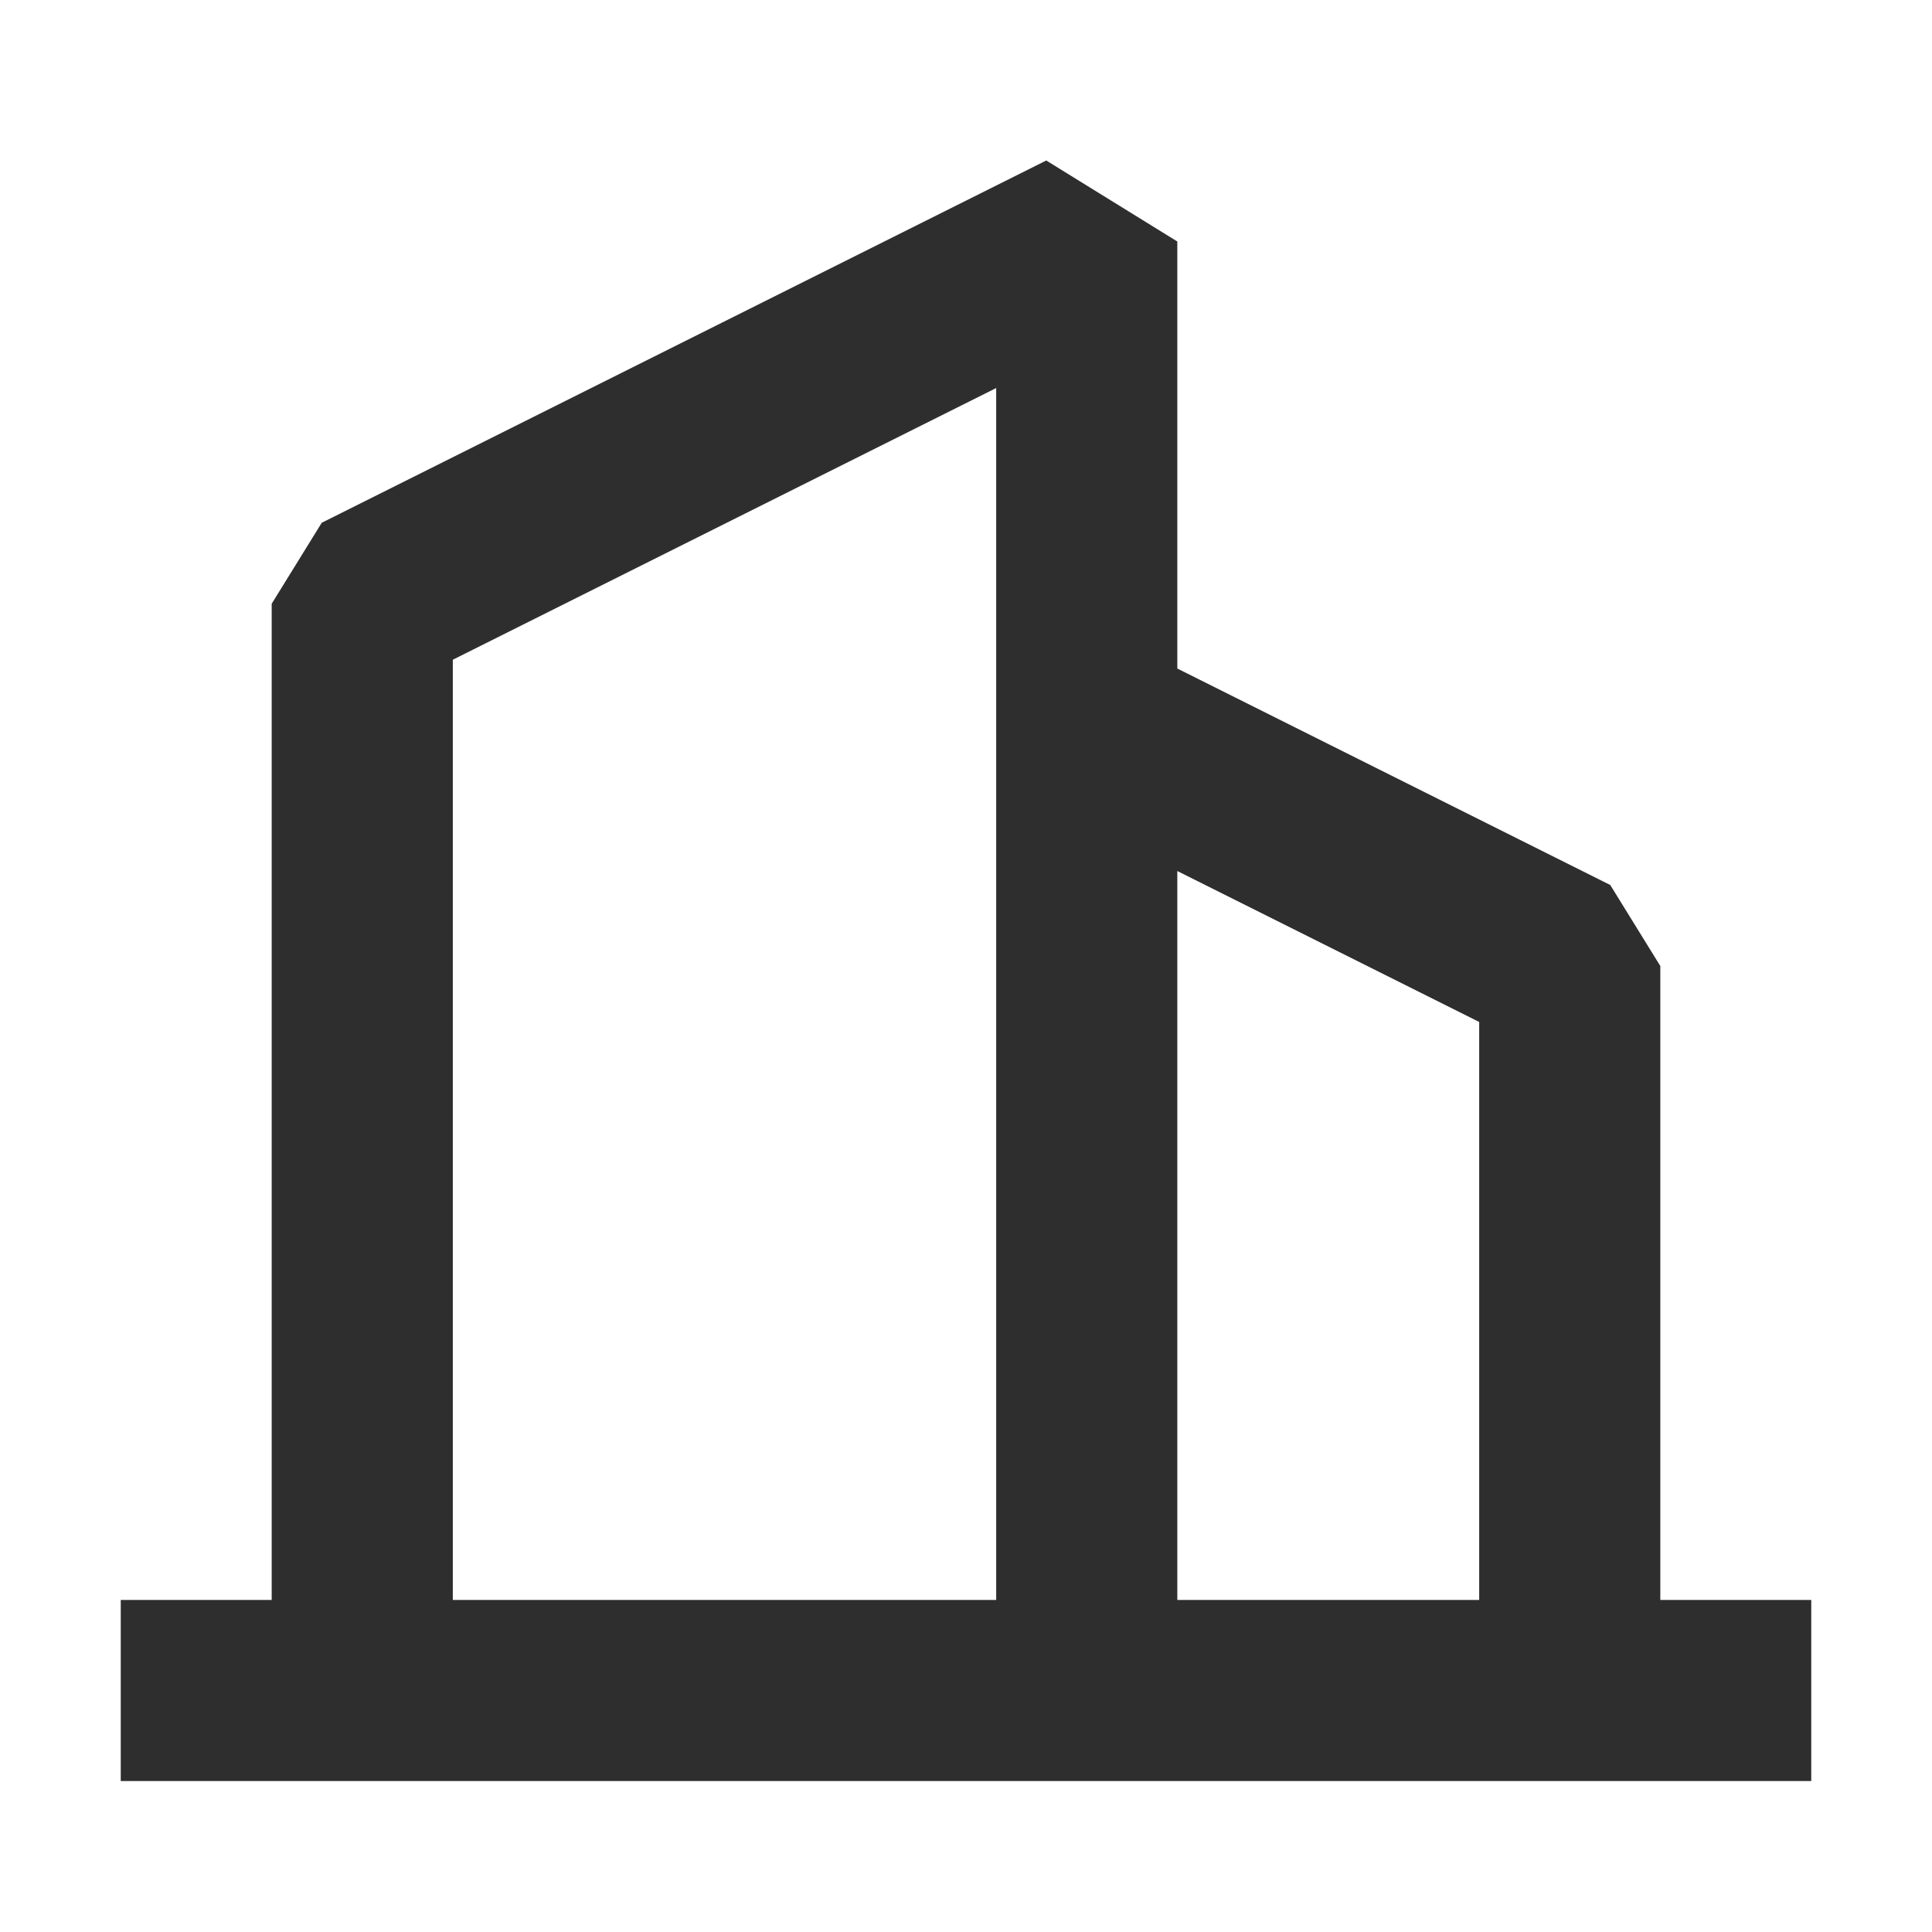
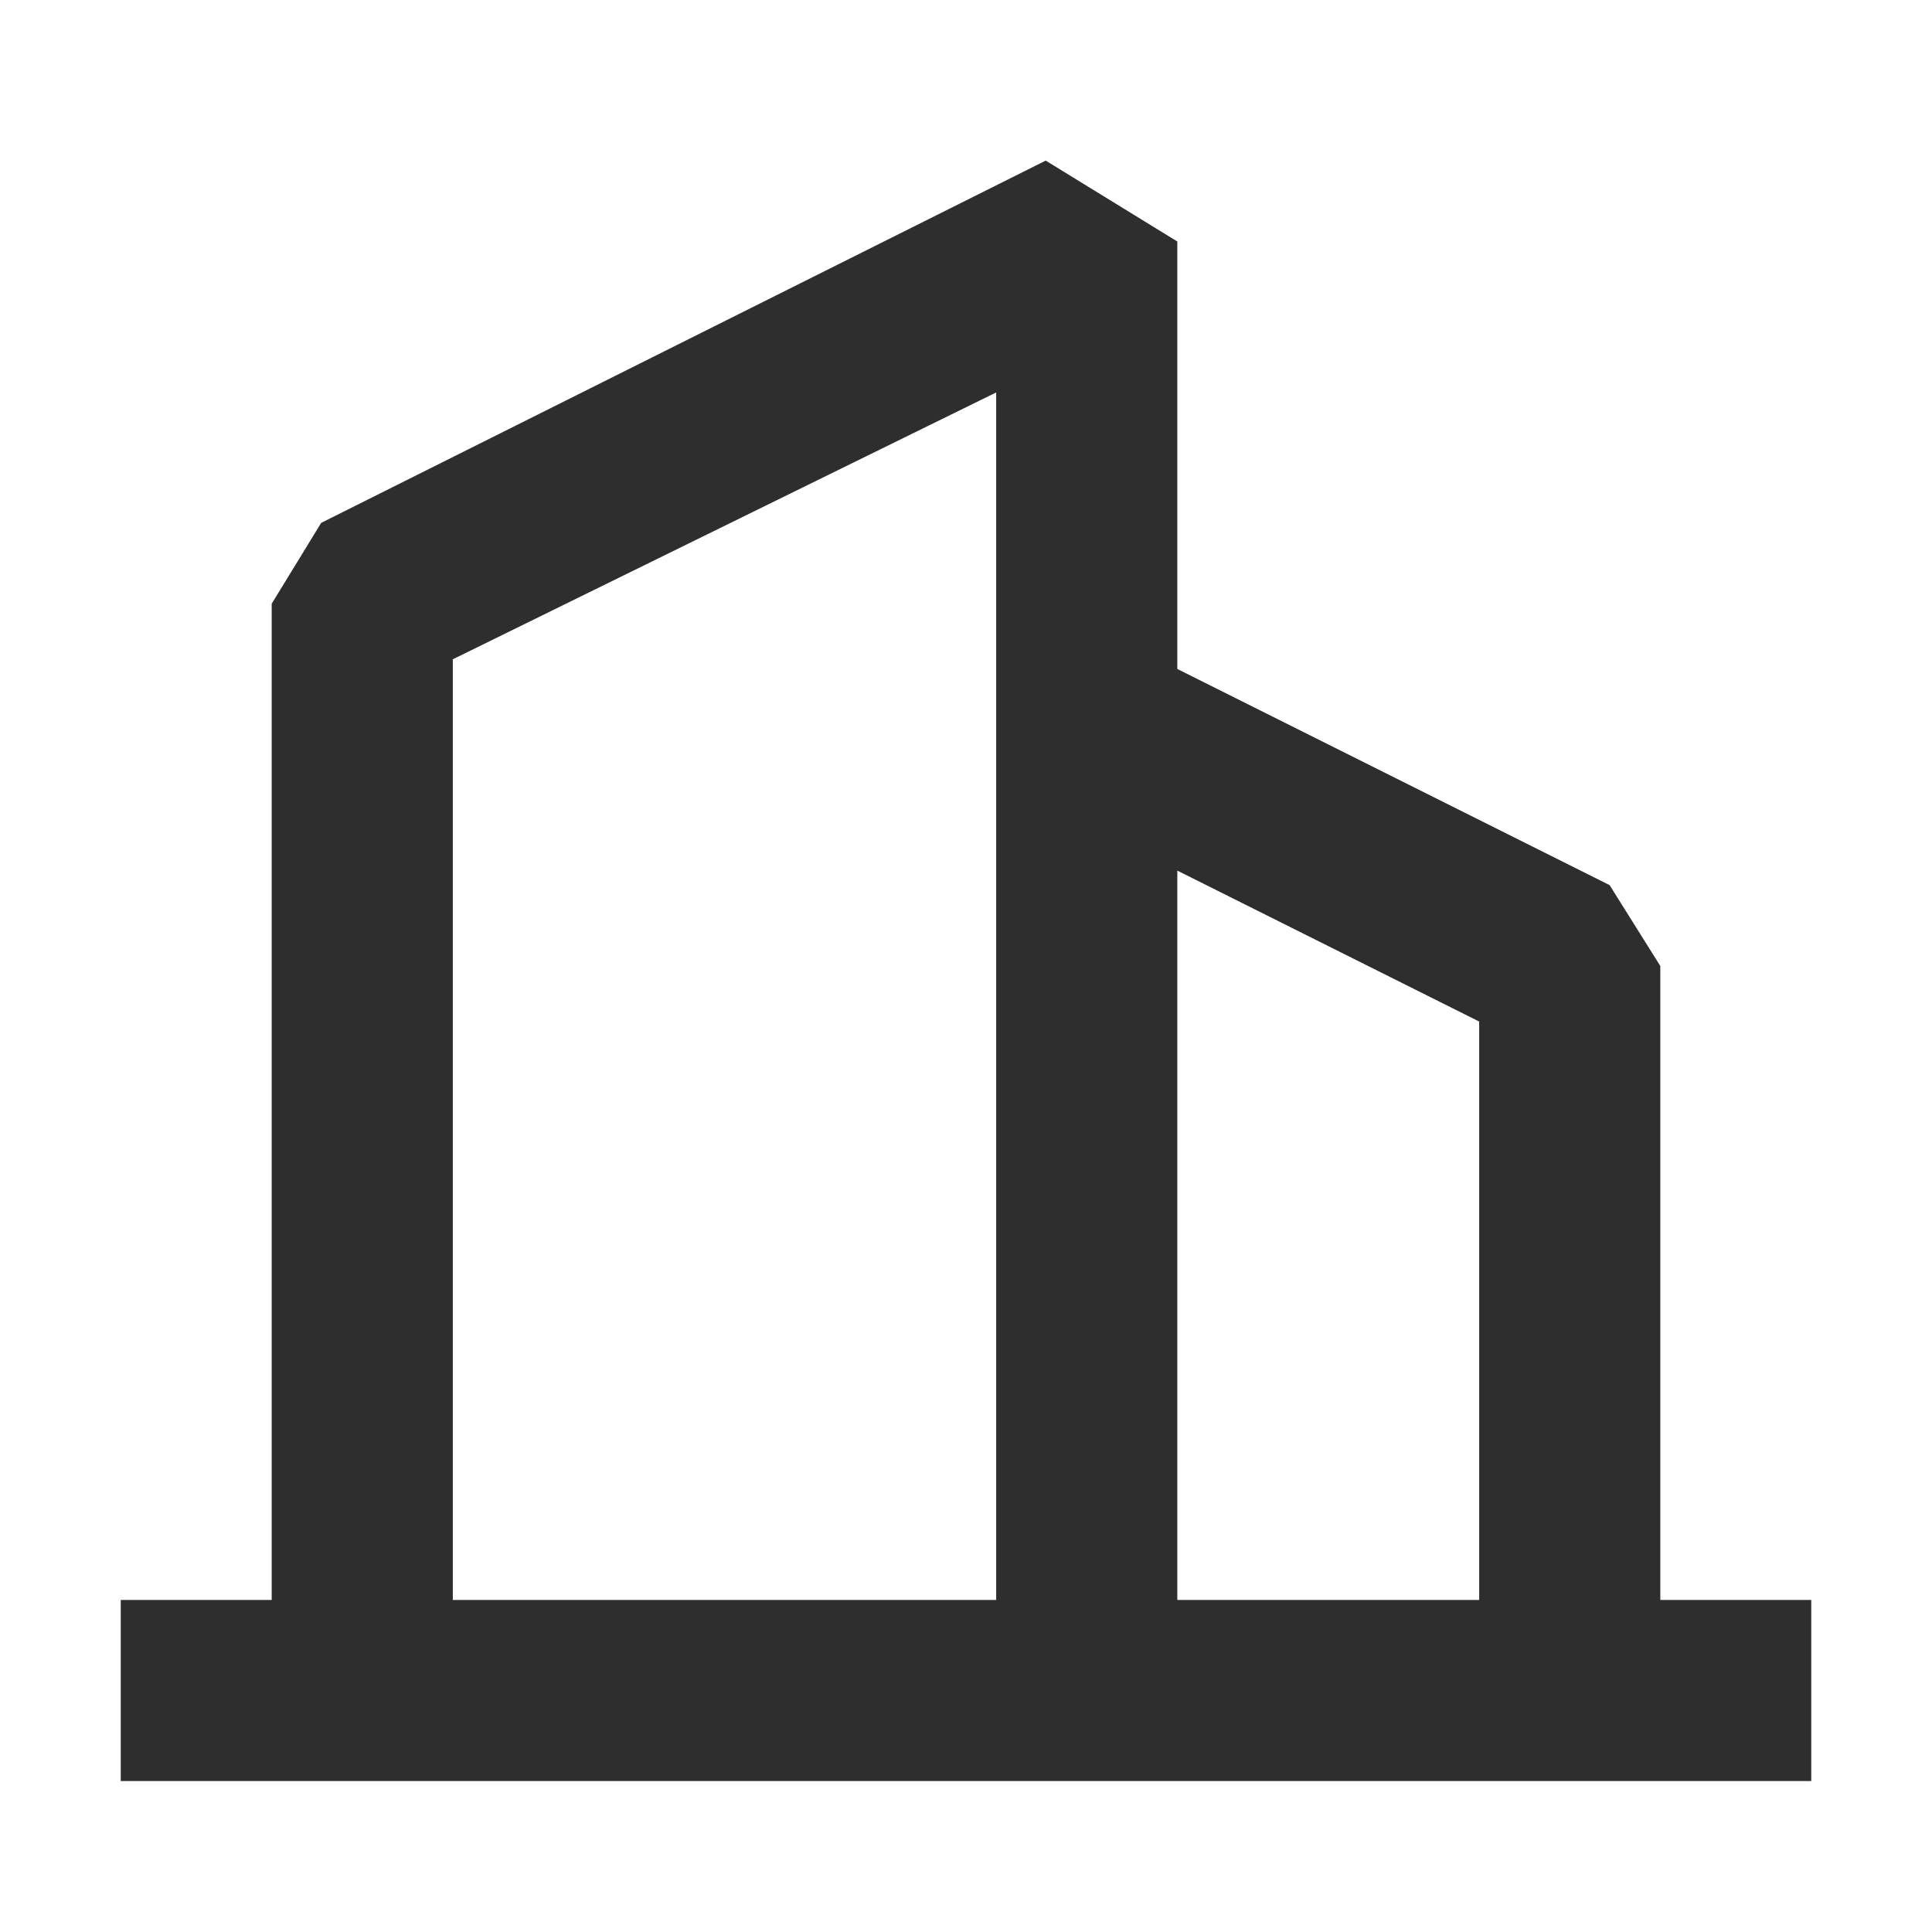
- <svg xmlns="http://www.w3.org/2000/svg" width="16" height="16" viewBox="0 0 16 16" fill="none">
-   <path d="M3 14V5L9 2V6M9 6V14M9 6L13 8V14M1 14H15" stroke="#2E2E2E" stroke-width="1.5" stroke-linejoin="bevel" />
+ <svg xmlns="http://www.w3.org/2000/svg" id="Слой_1" data-name="Слой 1" viewBox="0 0 16 16">
+   <defs>
+     <style>.cls-1{fill:#2e2e2e;}</style>
+   </defs>
+   <path class="cls-1" d="M15,14.75H1v-1.5H2.25V5l0.41-.67,6-3L9.75,2V5.54l3.58,1.79L13.75,8v5.25H15v1.5Zm-5.25-1.5h2.5V8.46L9.75,7.21v6Zm-6,0h4.5v-10L3.75,5.46v7.79Z" />
</svg>
